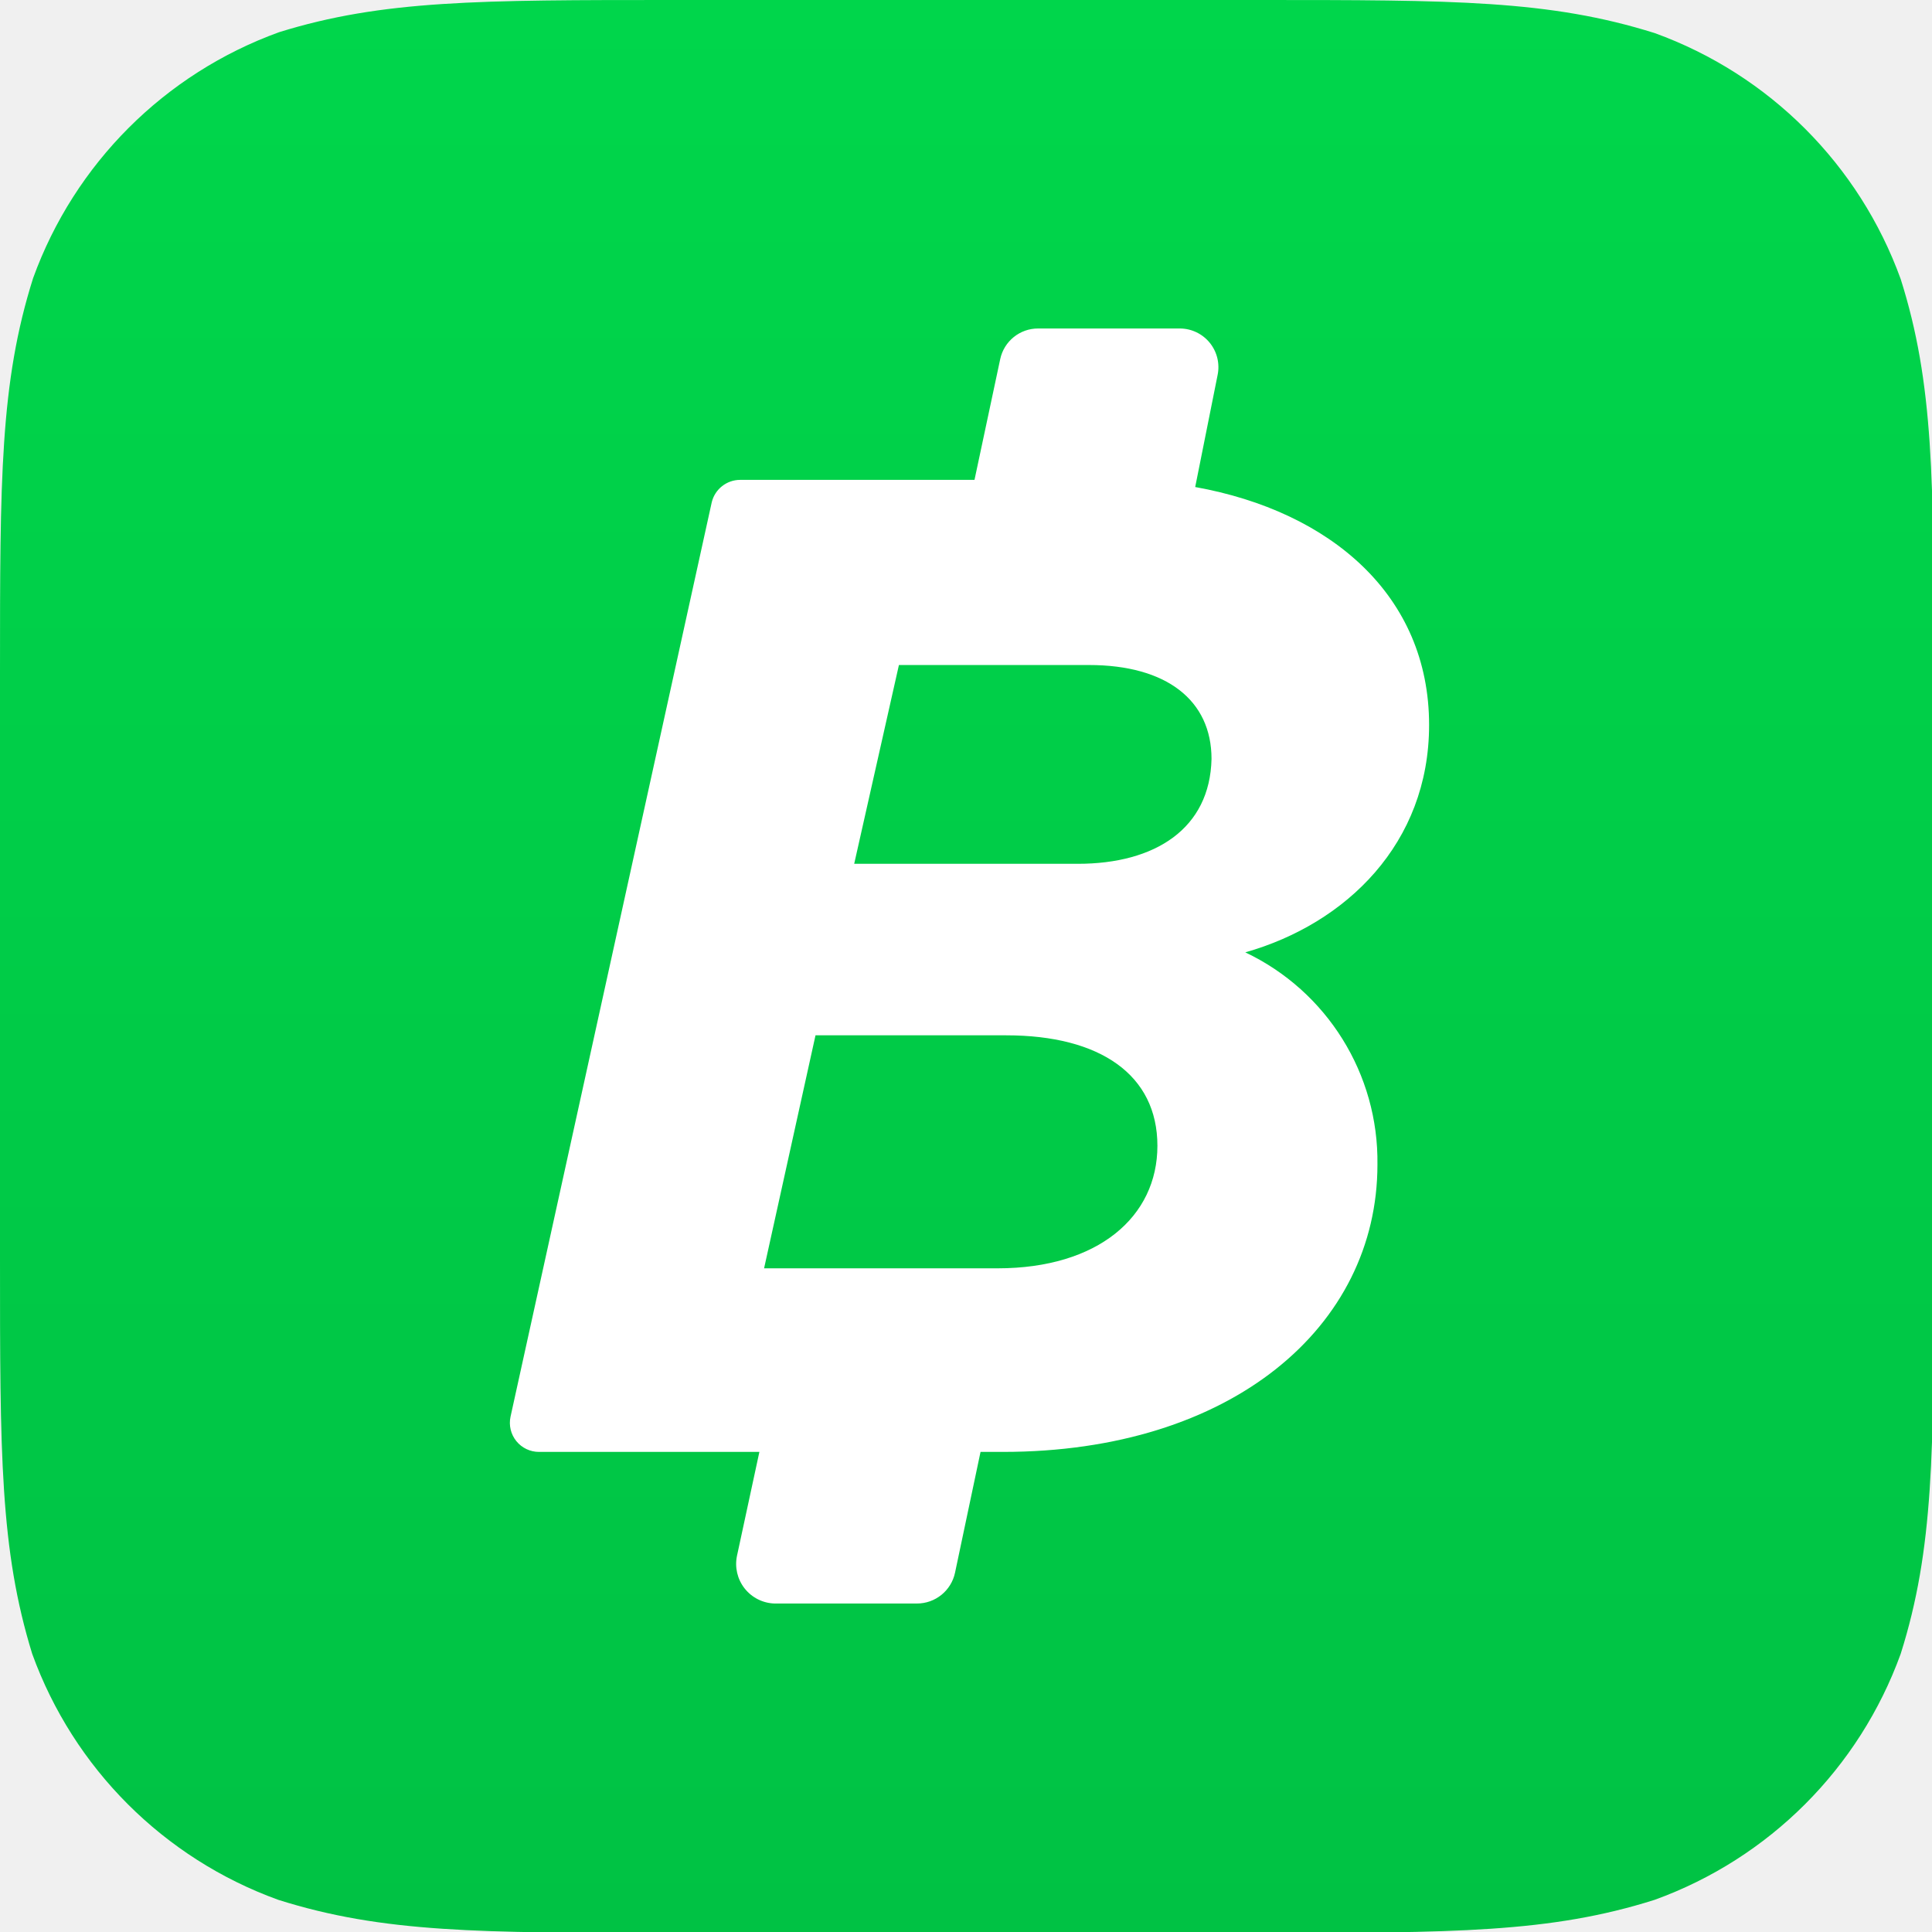
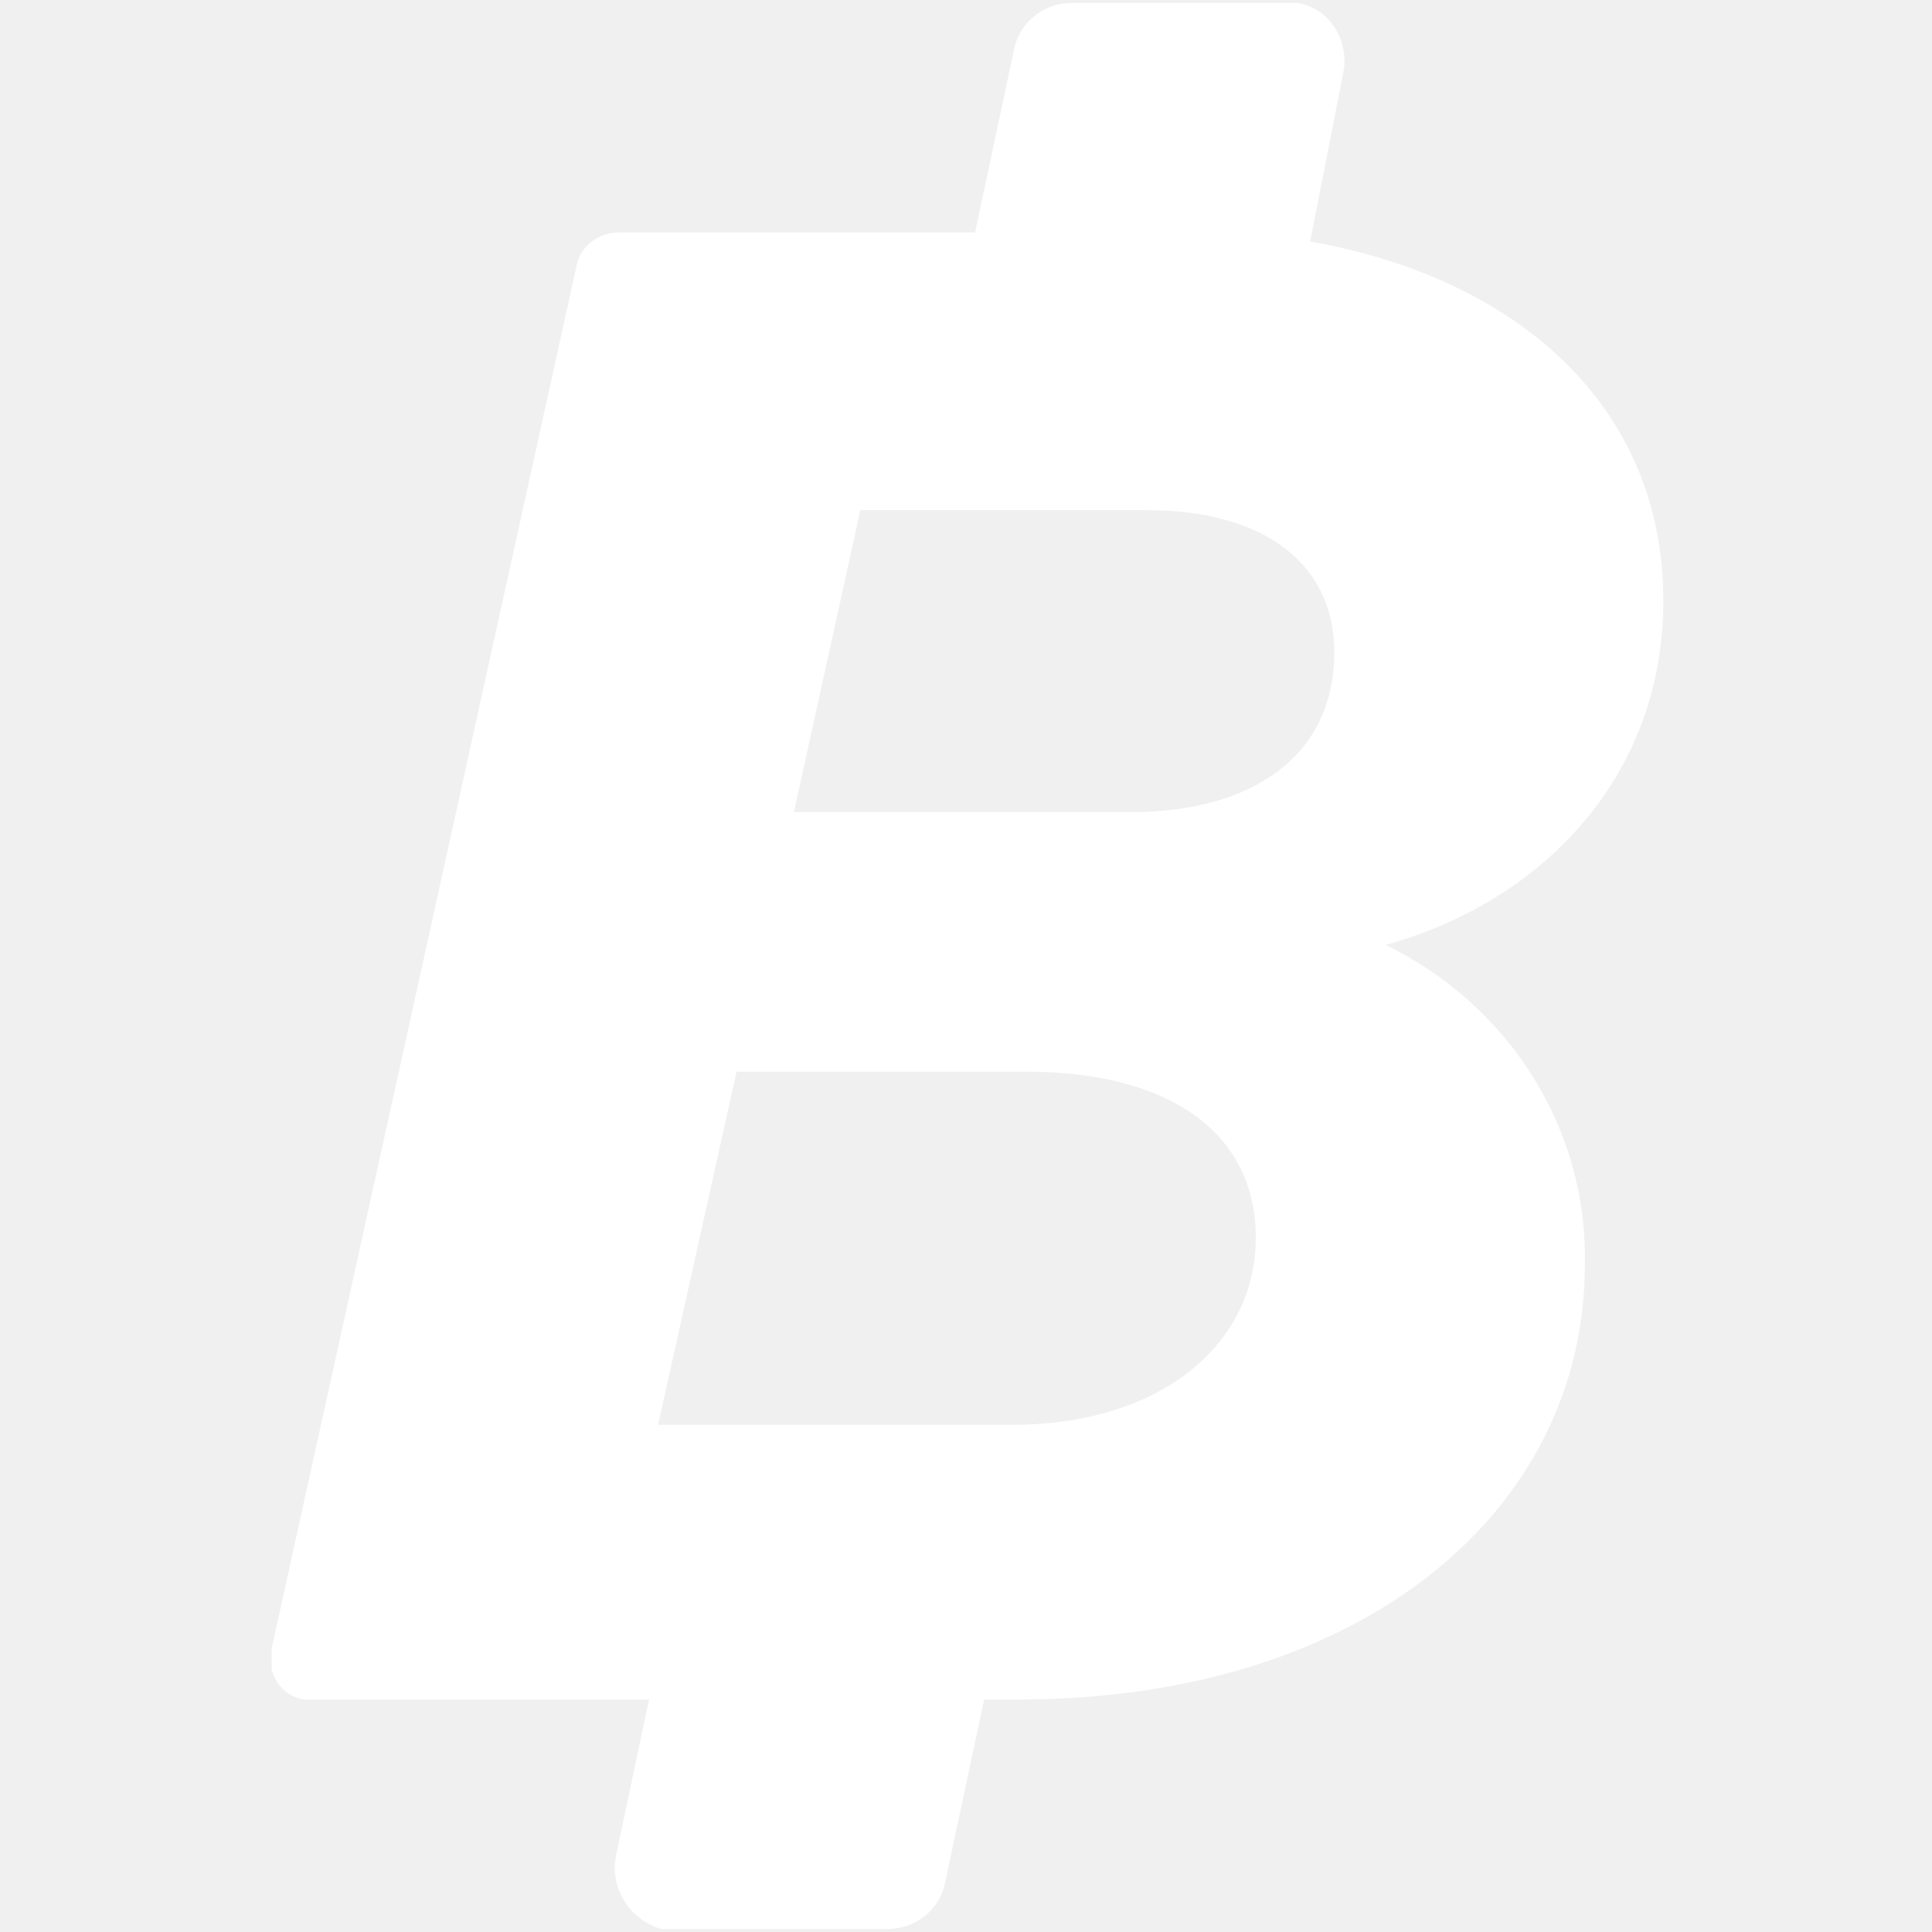
- <svg xmlns="http://www.w3.org/2000/svg" xmlns:xlink="http://www.w3.org/1999/xlink" id="Layer_1" data-name="Layer 1" viewBox="0 0 64 64">
-   <defs>
-     <style>.cls-1{fill-rule:evenodd;fill:url(#New_Gradient_Swatch_2);}.cls-2{fill:#fff;}</style>
-     <linearGradient id="New_Gradient_Swatch_2" x1="43.2" y1="86.4" x2="43.2" gradientUnits="userSpaceOnUse">
-       <stop offset="0" stop-color="#00c244" />
-       <stop offset="1" stop-color="#00d64b" />
-     </linearGradient>
-     <symbol id="RGB_BTC" data-name="RGB BTC" viewBox="0 0 86.4 86.4">
-       <path class="cls-1" d="M56.28,0C65,0,69.29,0,74,1.48a18.34,18.34,0,0,1,11,11c1.48,4.67,1.48,9,1.48,17.68V56.28c0,8.67,0,13-1.48,17.68a18.34,18.34,0,0,1-11,11c-4.67,1.48-9,1.48-17.68,1.48H30.12c-8.67,0-13,0-17.68-1.48a18.34,18.34,0,0,1-11-11C0,69.29,0,65,0,56.28V30.12c0-8.67,0-13,1.48-17.68a18.34,18.34,0,0,1,11-11C17.11,0,21.45,0,30.12,0Z" />
-       <path class="cls-2" d="M55.69,42.59c4.51-1.28,8.22-4.87,8.22-10.17,0-5.79-4.4-9.55-10.46-10.64l1-5a1.73,1.73,0,0,0-1.69-2.09H46.43a1.73,1.73,0,0,0-1.7,1.37l-1.15,5.4H33.1a1.31,1.31,0,0,0-1.27,1l-9,40.9a1.3,1.3,0,0,0,1.27,1.57h9.86l-1,4.64a1.77,1.77,0,0,0,1.68,2.14H41a1.74,1.74,0,0,0,1.71-1.38l1.14-5.4h1c10.23,0,16.75-5.6,16.75-12.85A10.35,10.35,0,0,0,55.69,42.59ZM44.61,56.72H34.17l2.3-10.42H45c4.2,0,6.76,1.77,6.76,4.94S49.11,56.72,44.61,56.72ZM48.2,38.63h-10l2-8.89h8.5c3.47,0,5.48,1.58,5.48,4.2C54.11,37.05,51.67,38.63,48.2,38.63Z" />
-     </symbol>
-   </defs>
-   <use id="RGB_BTC-3" data-name="RGB BTC" width="64" height="64" xlink:href="#RGB_BTC" />
+ <svg xmlns="http://www.w3.org/2000/svg" xmlns:xlink="http://www.w3.org/1999/xlink" version="1.1" id="Layer_1" x="0px" y="0px" viewBox="0 0 64 64" style="enable-background:new 0 0 64 64;" xml:space="preserve">
+   <style type="text/css">
+ 	.st0{fill:#FFFFFF;}
+ </style>
+   <symbol id="RGB_BTC" viewBox="-23 -32 46.2 64">
+     <path class="st0" d="M13.9-0.7c5.1-1.4,9.2-5.5,9.2-11.4c0-6.5-4.9-10.7-11.7-11.9l1.1-5.6c0.2-1-0.4-2.1-1.5-2.3   c-0.1,0-0.3,0-0.4,0H3.5c-0.9,0-1.7,0.6-1.9,1.5l-1.3,6.1h-11.8c-0.7,0-1.3,0.5-1.4,1.1L-23,22.6c-0.2,0.8,0.3,1.6,1.1,1.7   c0.1,0,0.2,0,0.3,0h11.1l-1.1,5.2c-0.2,1.1,0.5,2.1,1.5,2.4c0.1,0,0.2,0,0.4,0h7.1c0.9,0,1.7-0.6,1.9-1.5l1.3-6.1h1.1   c11.5,0,18.8-6.3,18.8-14.4C20.6,5.4,18,1.3,13.9-0.7z M1.5,15.2h-11.7l2.6-11.7h9.6c4.7,0,7.6,2,7.6,5.5S6.5,15.2,1.5,15.2z    M5.5-5.1H-5.7l2.2-10h9.5c3.9,0,6.2,1.8,6.2,4.7C12.2-6.9,9.4-5.1,5.5-5.1z" />
+   </symbol>
+   <g>
+     <defs>
+       <rect id="SVGID_1_" width="64" height="64" />
+     </defs>
+     <clipPath id="SVGID_00000155857002718714438840000015121633964882569606_">
+       <use xlink:href="#SVGID_1_" style="overflow:visible;" />
+     </clipPath>
+     <g style="clip-path:url(#SVGID_00000155857002718714438840000015121633964882569606_);">
+       <use xlink:href="#RGB_BTC" width="46.2" height="64" id="RGB_BTC-3" x="-23" y="-32" transform="matrix(1 0 0 1 32 32)" style="overflow:visible;" />
+     </g>
+   </g>
</svg>
